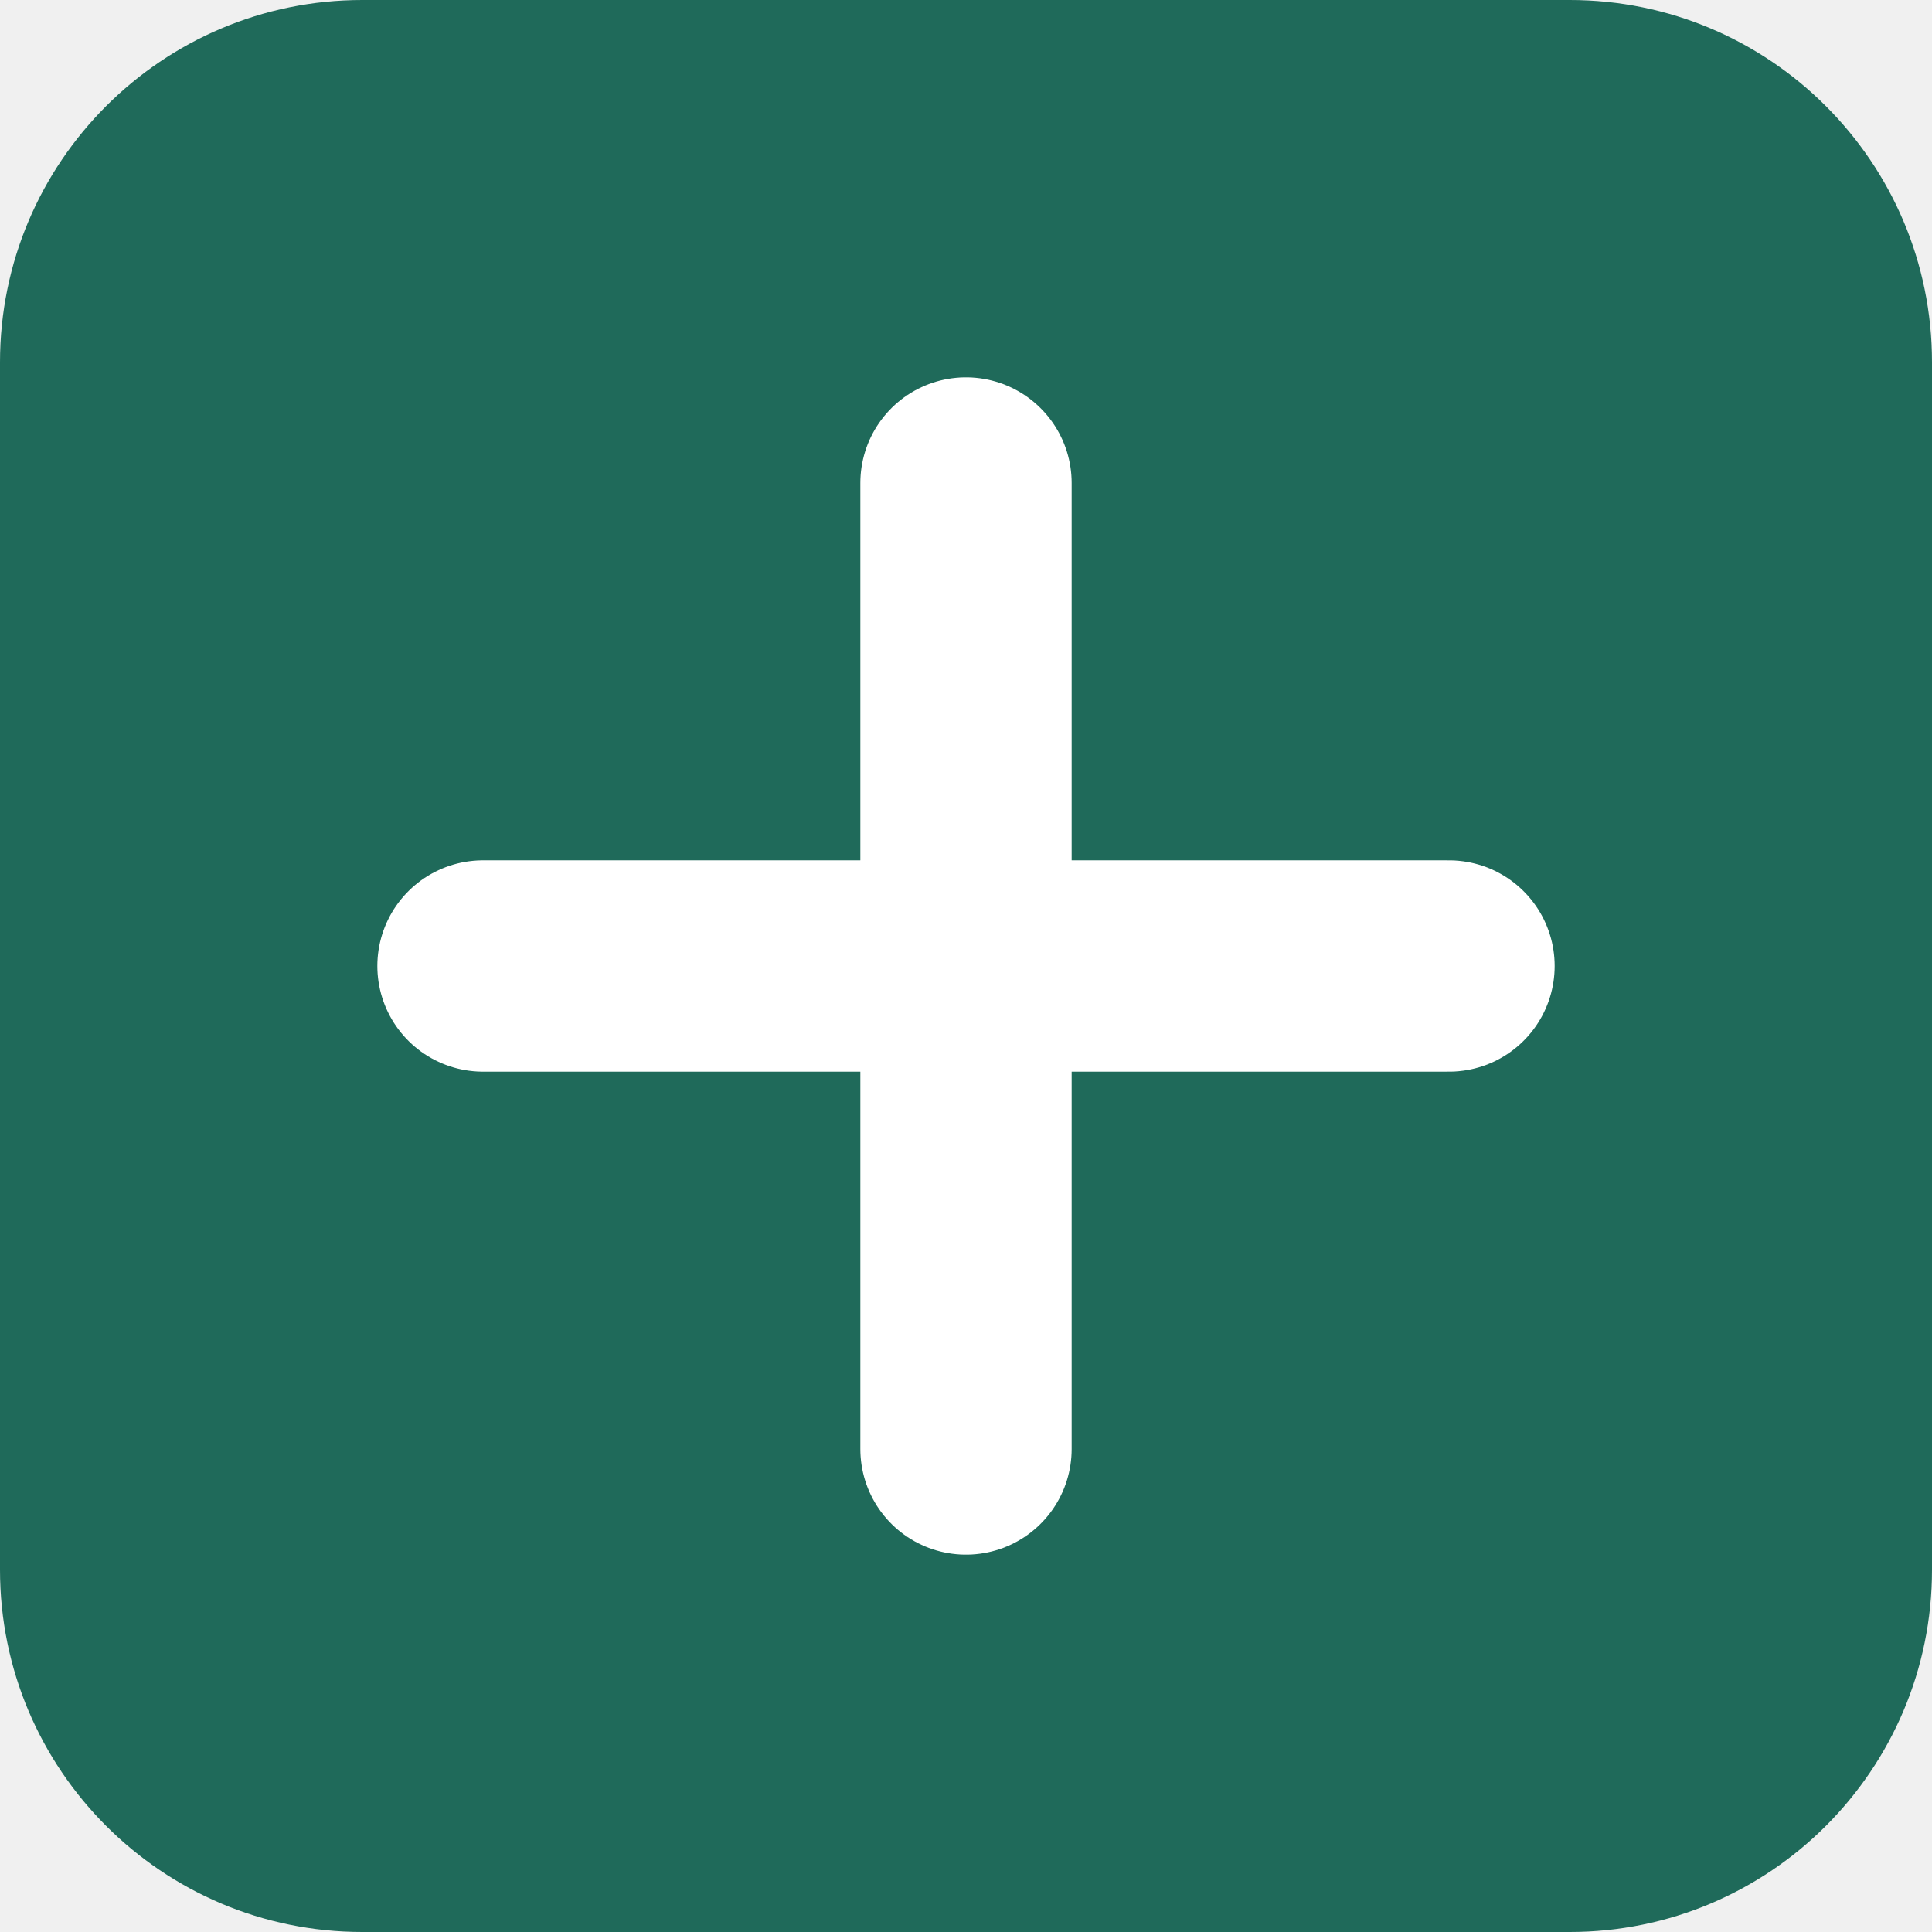
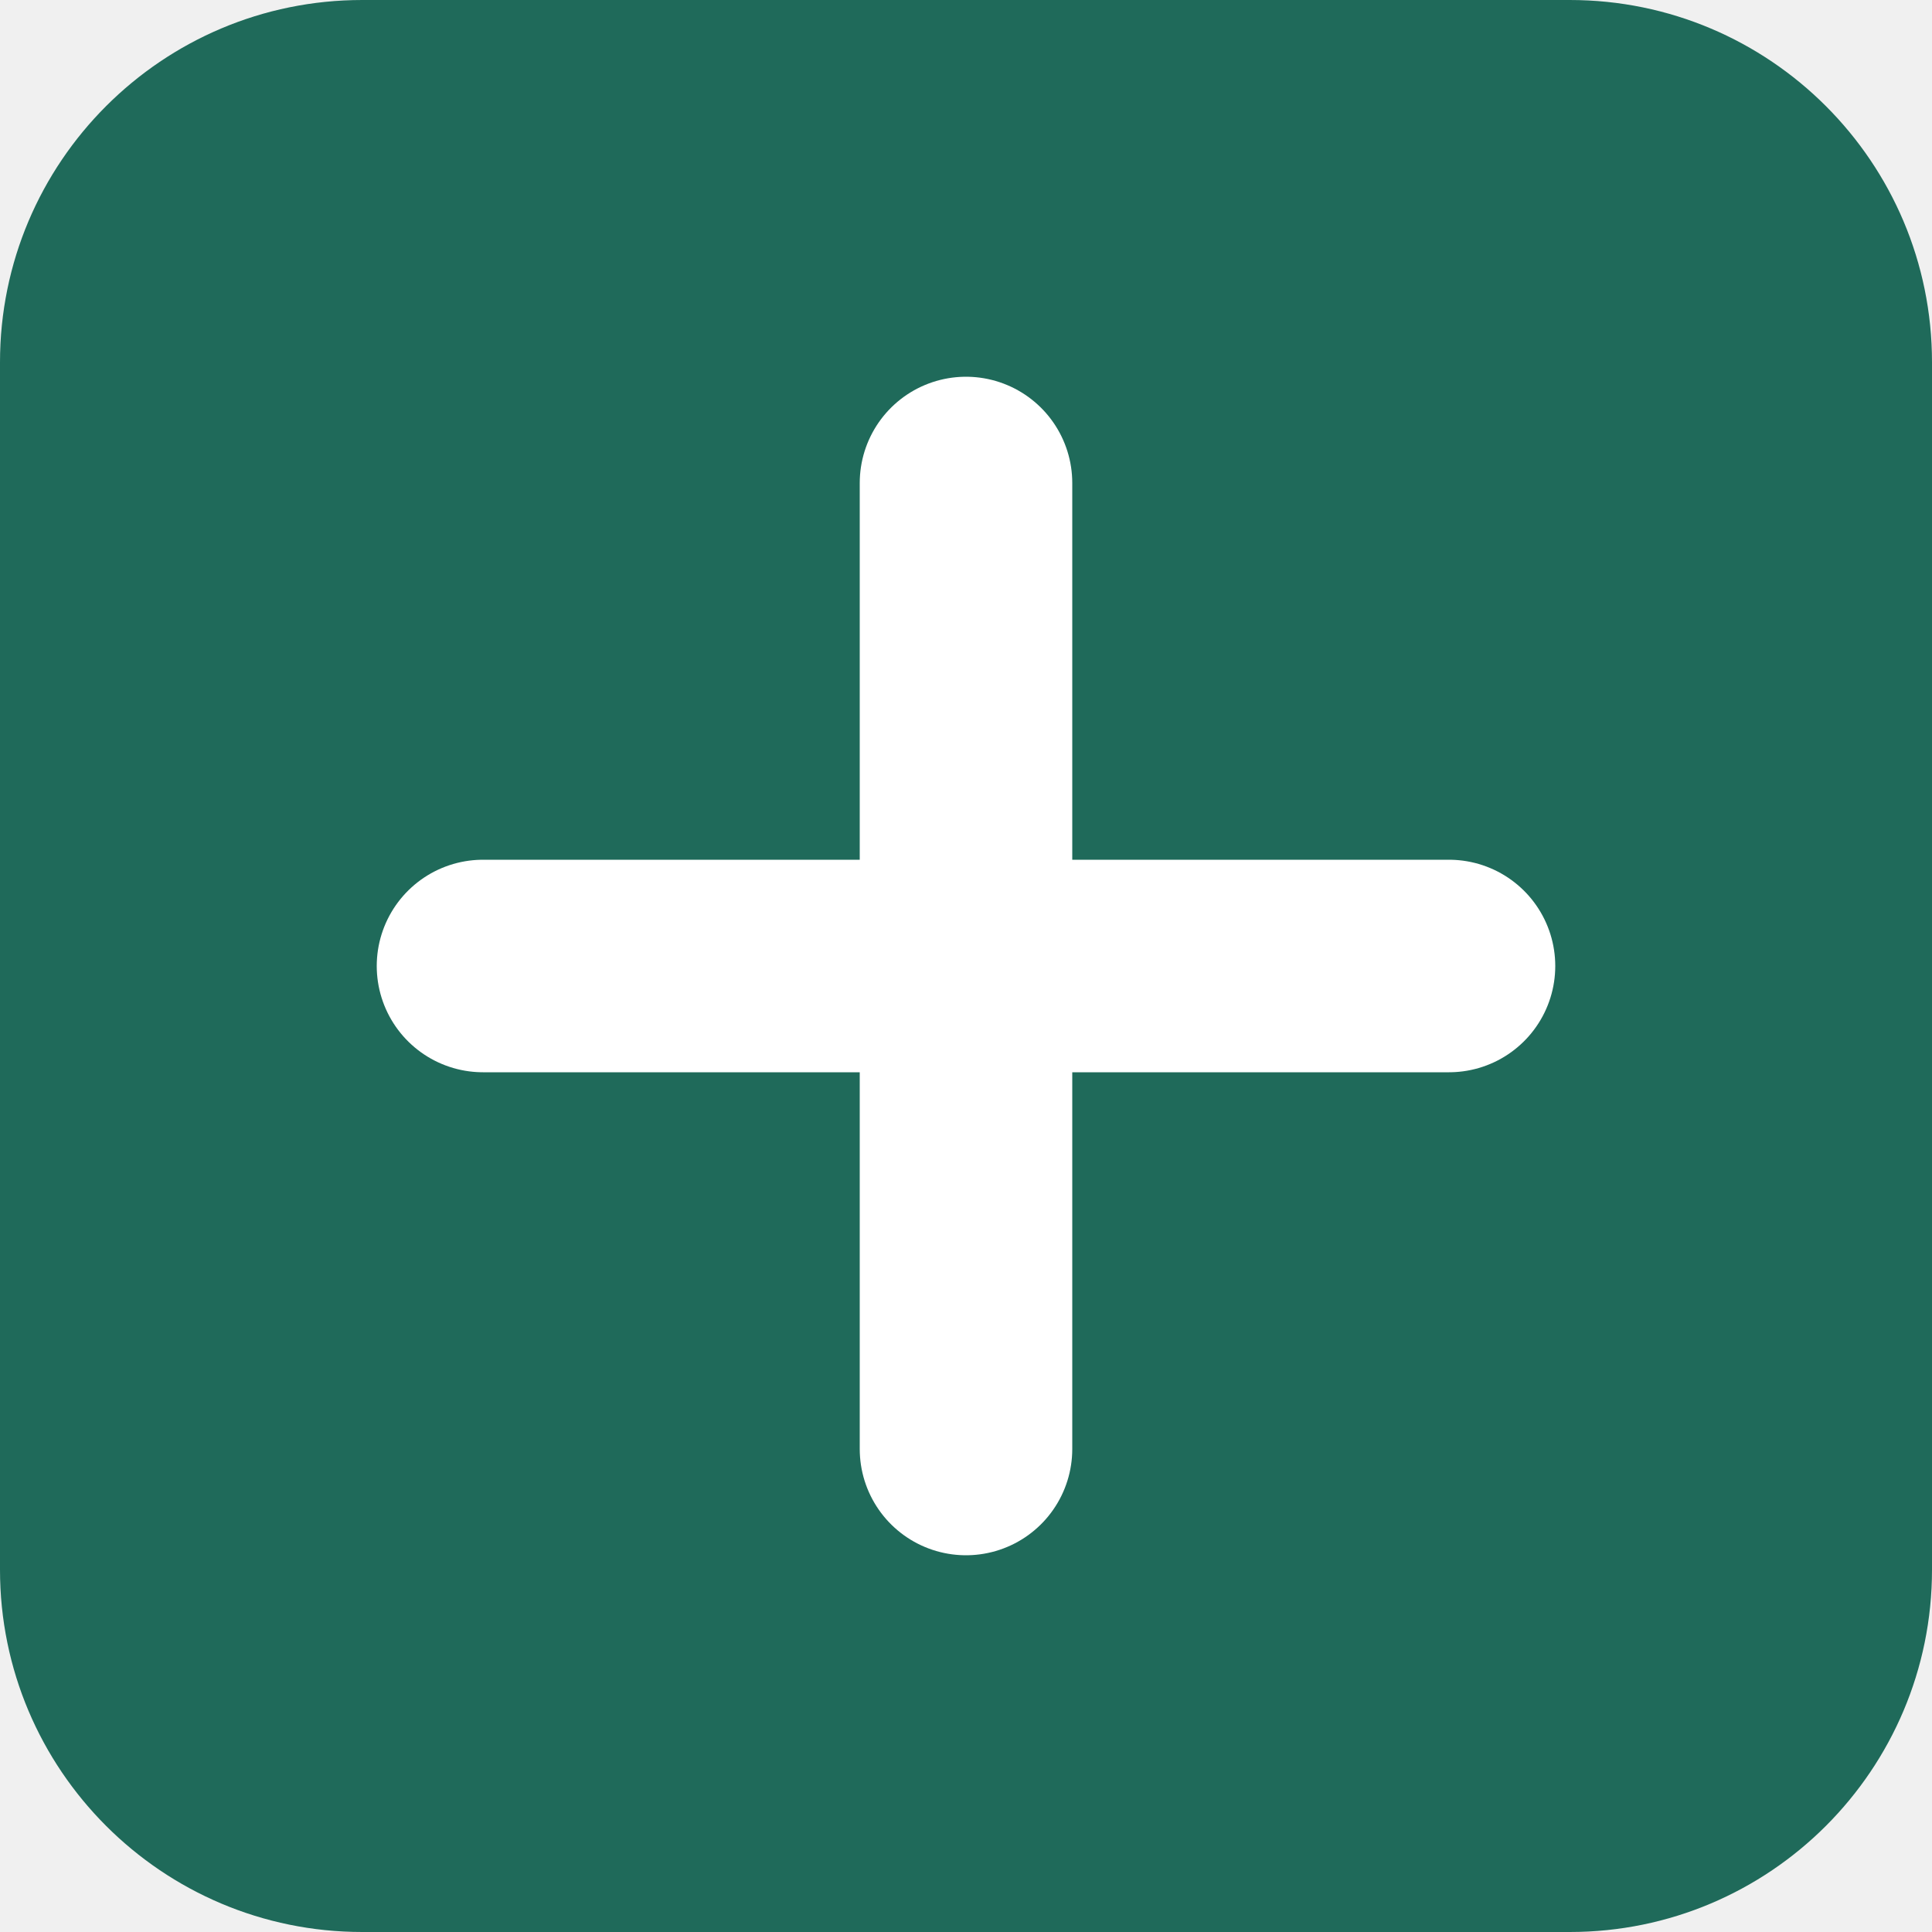
<svg xmlns="http://www.w3.org/2000/svg" width="512" height="512" viewBox="0 0 512 512">
  <rect width="512" height="512" rx="96" fill="#1f6a5a" />
-   <path d="M256 128v256M128 256h256" stroke="#fff" stroke-width="56" stroke-linecap="round" />
+   <path d="M256 128V384M128 256H384" stroke="#fff" stroke-width="56.32" stroke-linecap="round" />
</svg>
